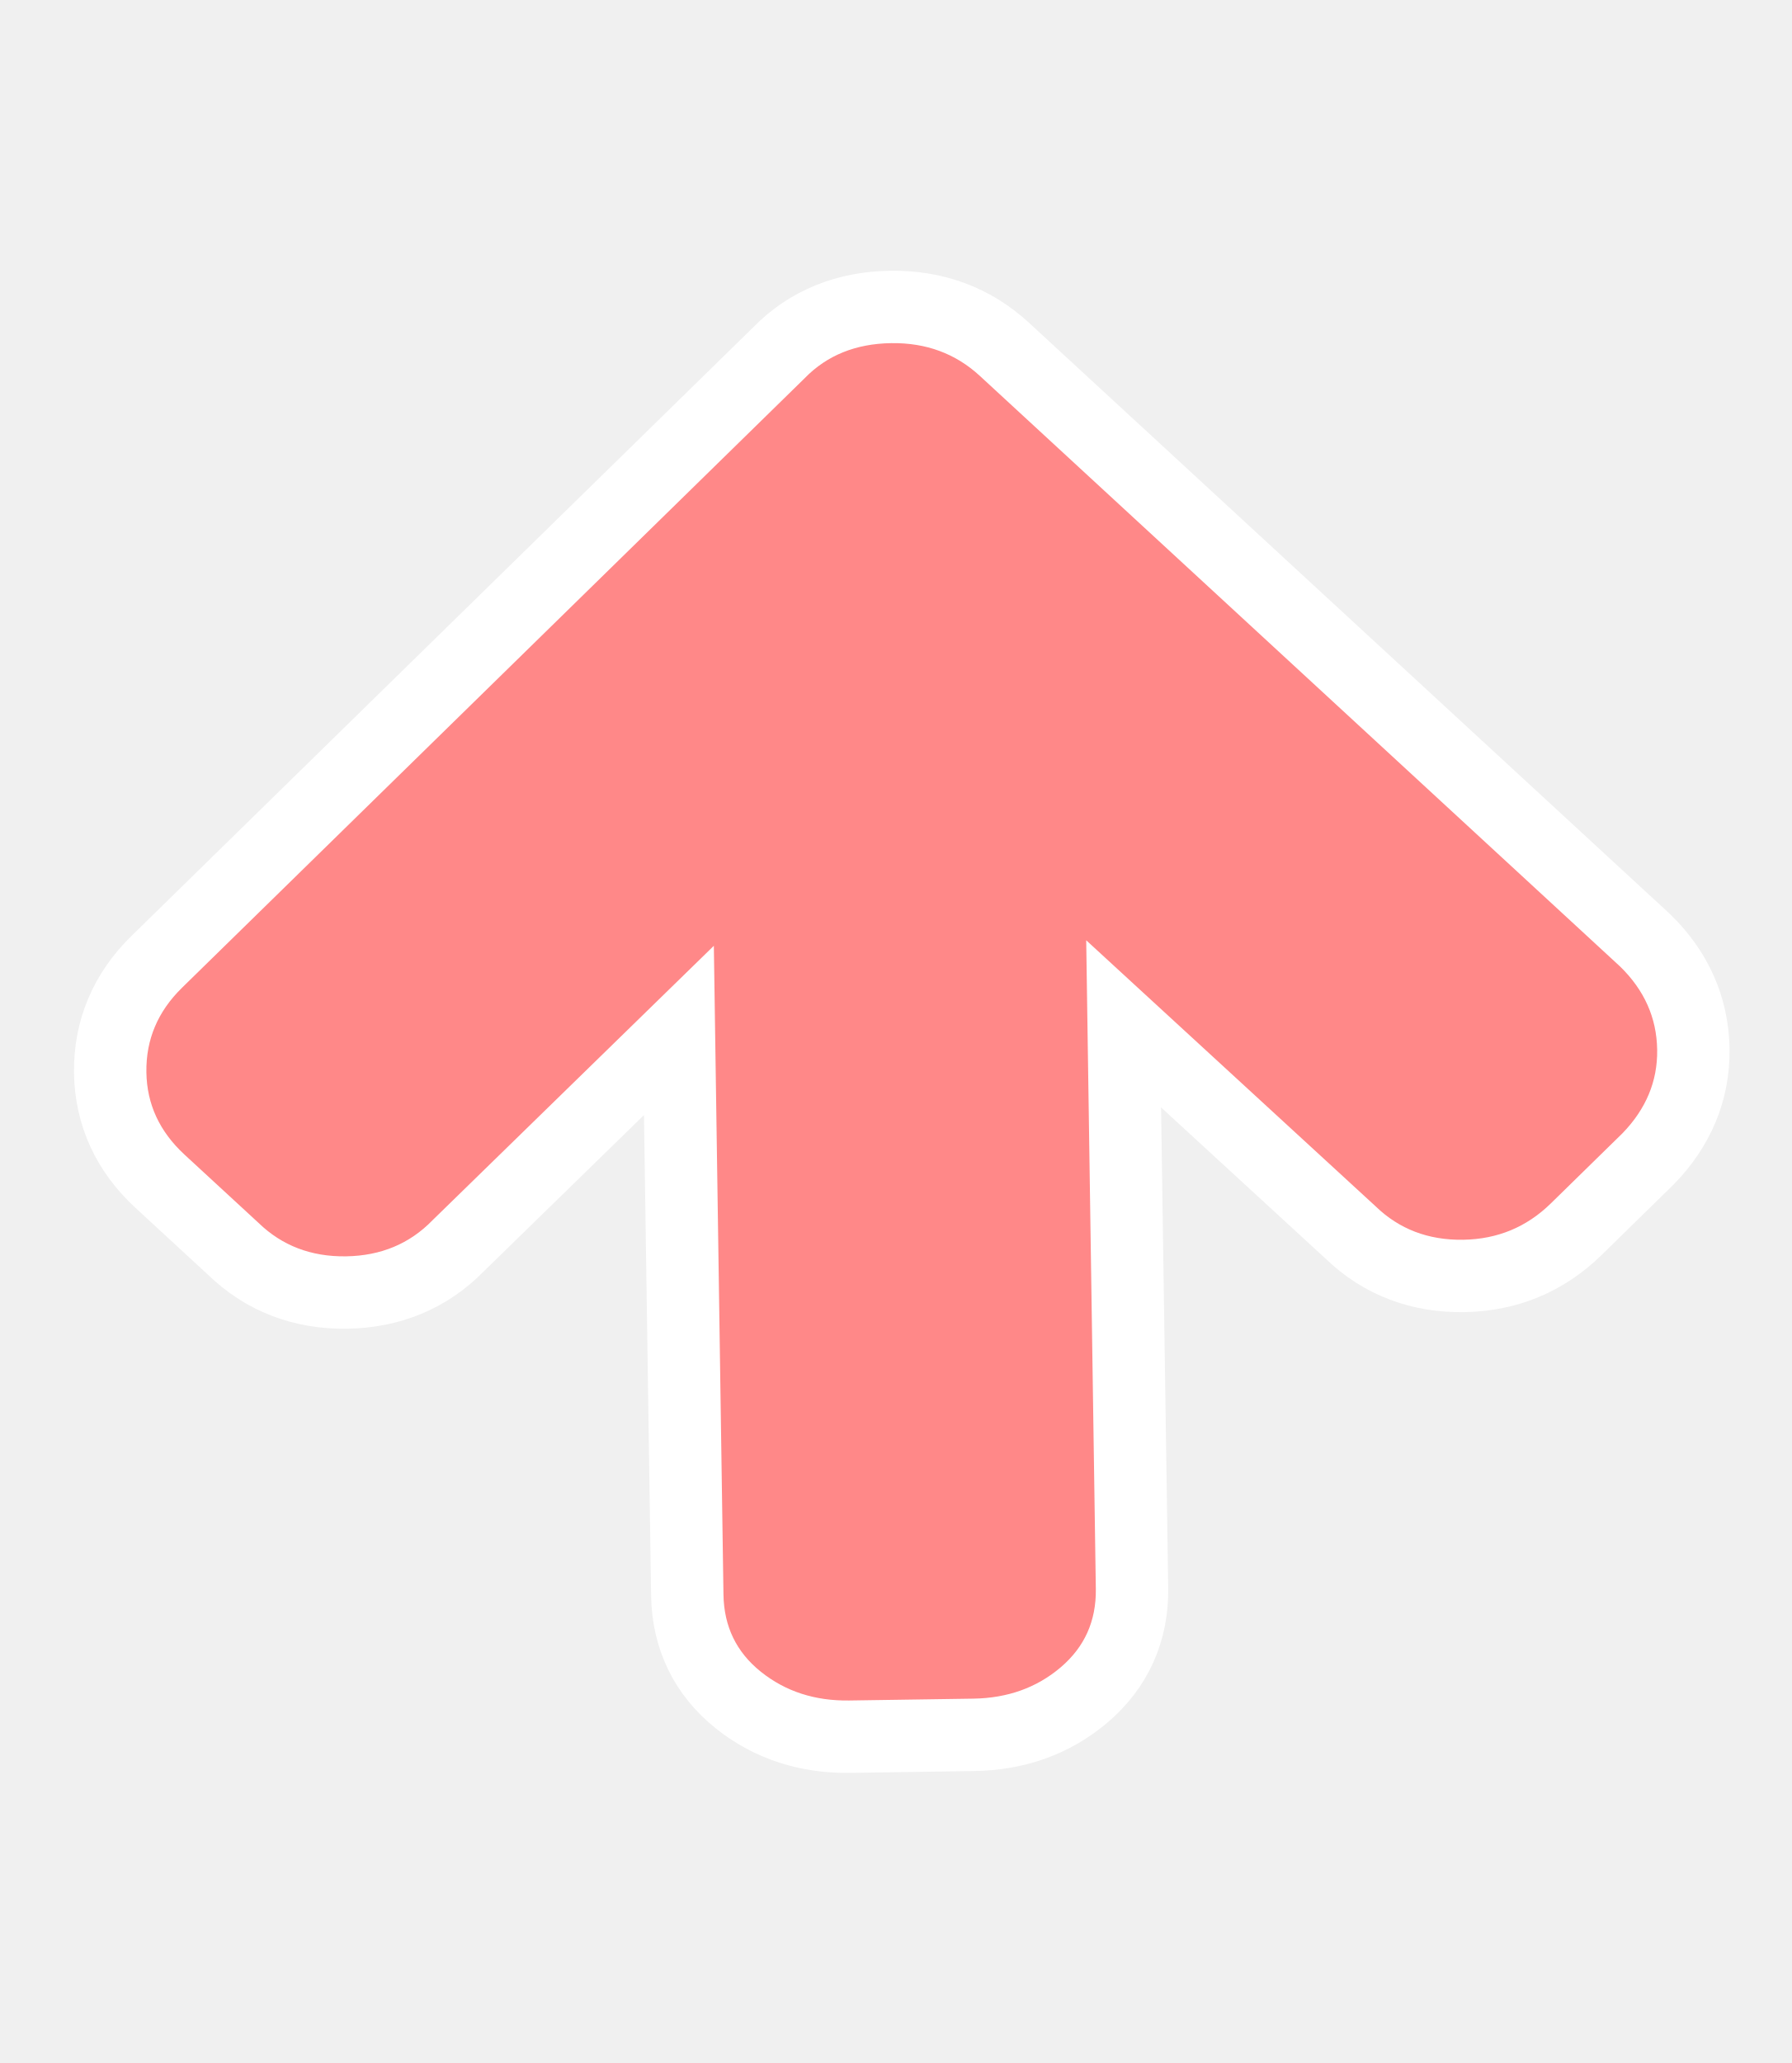
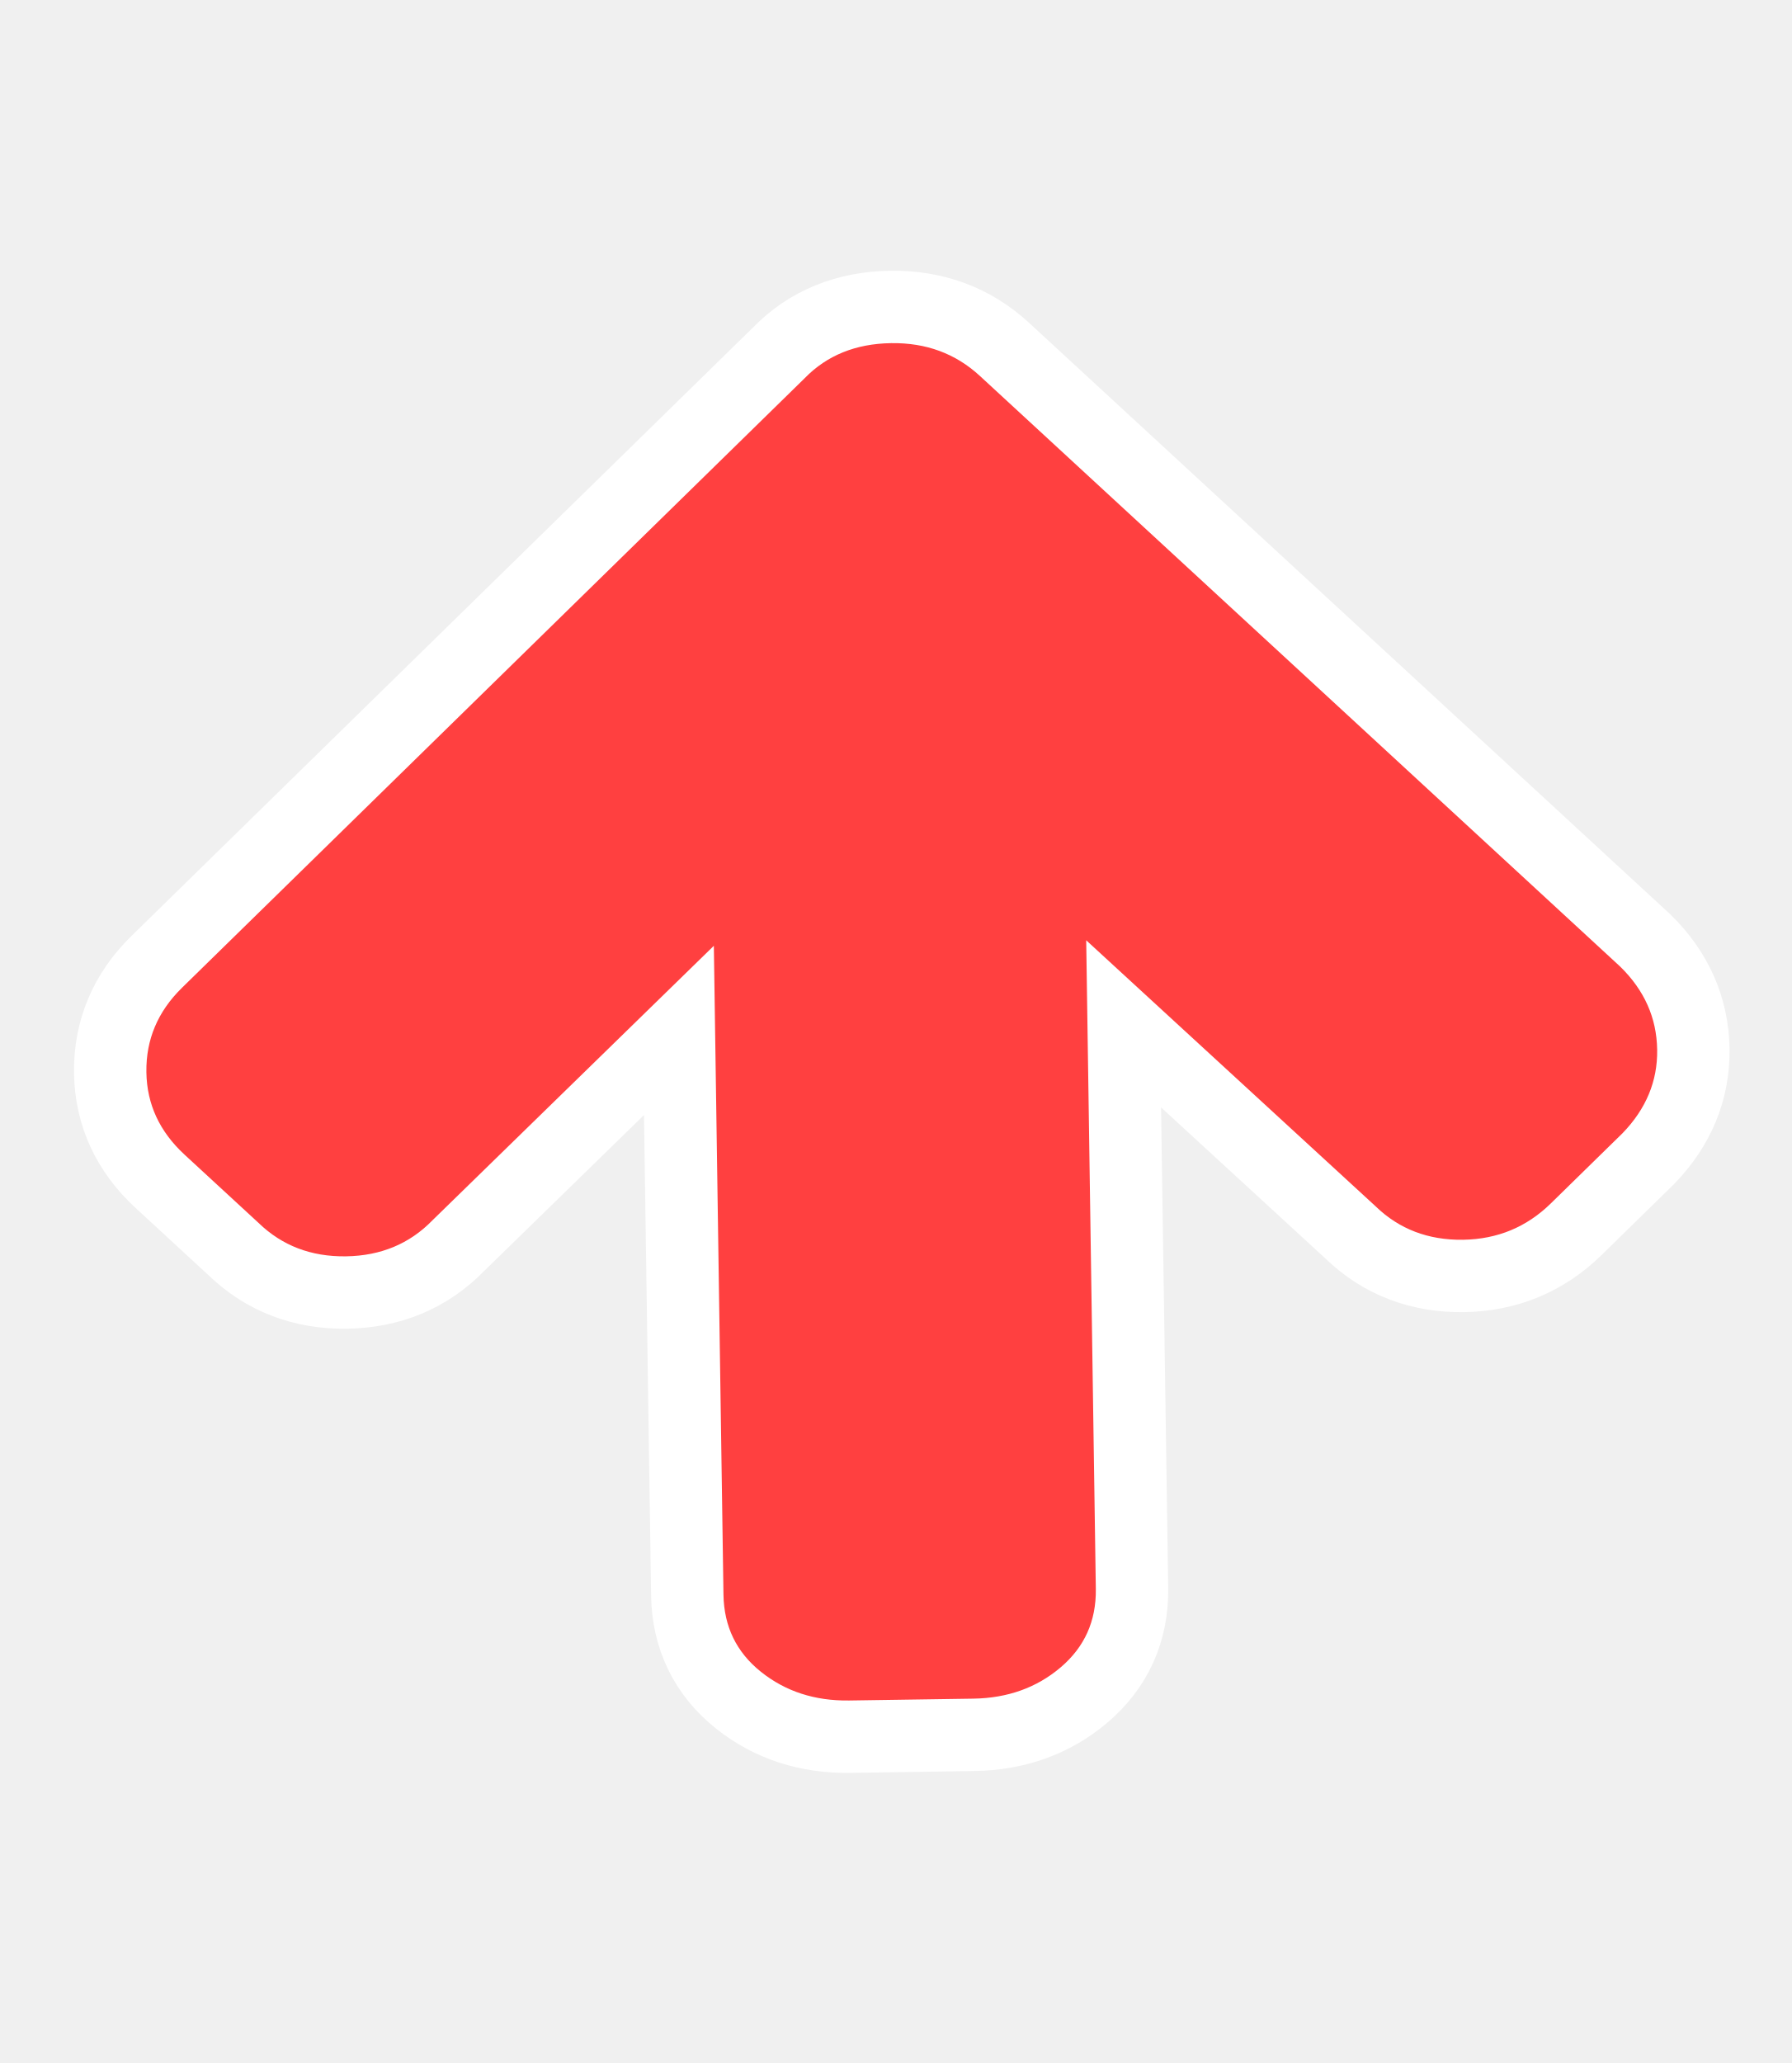
<svg xmlns="http://www.w3.org/2000/svg" width="99" height="114" viewBox="0 0 99 114" fill="none">
-   <path d="M91.075 64.051L91.094 64.033L91.112 64.014C92.75 62.324 93.625 60.287 93.591 57.98C93.556 55.651 92.63 53.621 90.933 51.971L90.914 51.953L90.895 51.935L55.513 19.303C53.772 17.698 51.632 16.926 49.223 16.962C46.799 16.998 44.68 17.82 43.039 19.506L8.659 53.155C6.947 54.831 6.055 56.906 6.091 59.278C6.125 61.628 7.087 63.655 8.839 65.271L12.897 69.013C14.604 70.665 16.737 71.459 19.153 71.424C21.569 71.388 23.677 70.531 25.334 68.83L37.523 56.941L37.986 88.142C38.02 90.493 38.978 92.484 40.811 93.948C42.563 95.347 44.651 96.002 46.964 95.968L53.824 95.866C56.136 95.832 58.204 95.115 59.914 93.664C61.702 92.147 62.6 90.128 62.566 87.777L62.103 56.577L74.639 68.099C76.346 69.75 78.479 70.544 80.894 70.508C83.294 70.472 85.402 69.603 87.112 67.93L91.075 64.051Z" fill="#FF8888" stroke="white" stroke-width="4" />
+   <path d="M91.075 64.051L91.094 64.033L91.112 64.014C92.75 62.324 93.625 60.287 93.591 57.98C93.556 55.651 92.63 53.621 90.933 51.971L90.914 51.953L90.895 51.935L55.513 19.303C53.772 17.698 51.632 16.926 49.223 16.962C46.799 16.998 44.68 17.82 43.039 19.506L8.659 53.155C6.947 54.831 6.055 56.906 6.091 59.278C6.125 61.628 7.087 63.655 8.839 65.271L12.897 69.013C14.604 70.665 16.737 71.459 19.153 71.424C21.569 71.388 23.677 70.531 25.334 68.83L37.523 56.941L37.986 88.142C38.02 90.493 38.978 92.484 40.811 93.948C42.563 95.347 44.651 96.002 46.964 95.968L53.824 95.866C56.136 95.832 58.204 95.115 59.914 93.664C61.702 92.147 62.6 90.128 62.566 87.777L62.103 56.577L74.639 68.099C76.346 69.75 78.479 70.544 80.894 70.508C83.294 70.472 85.402 69.603 87.112 67.93L91.075 64.051Z" fill="#FF4040" stroke="white" stroke-width="4" />
</svg>
